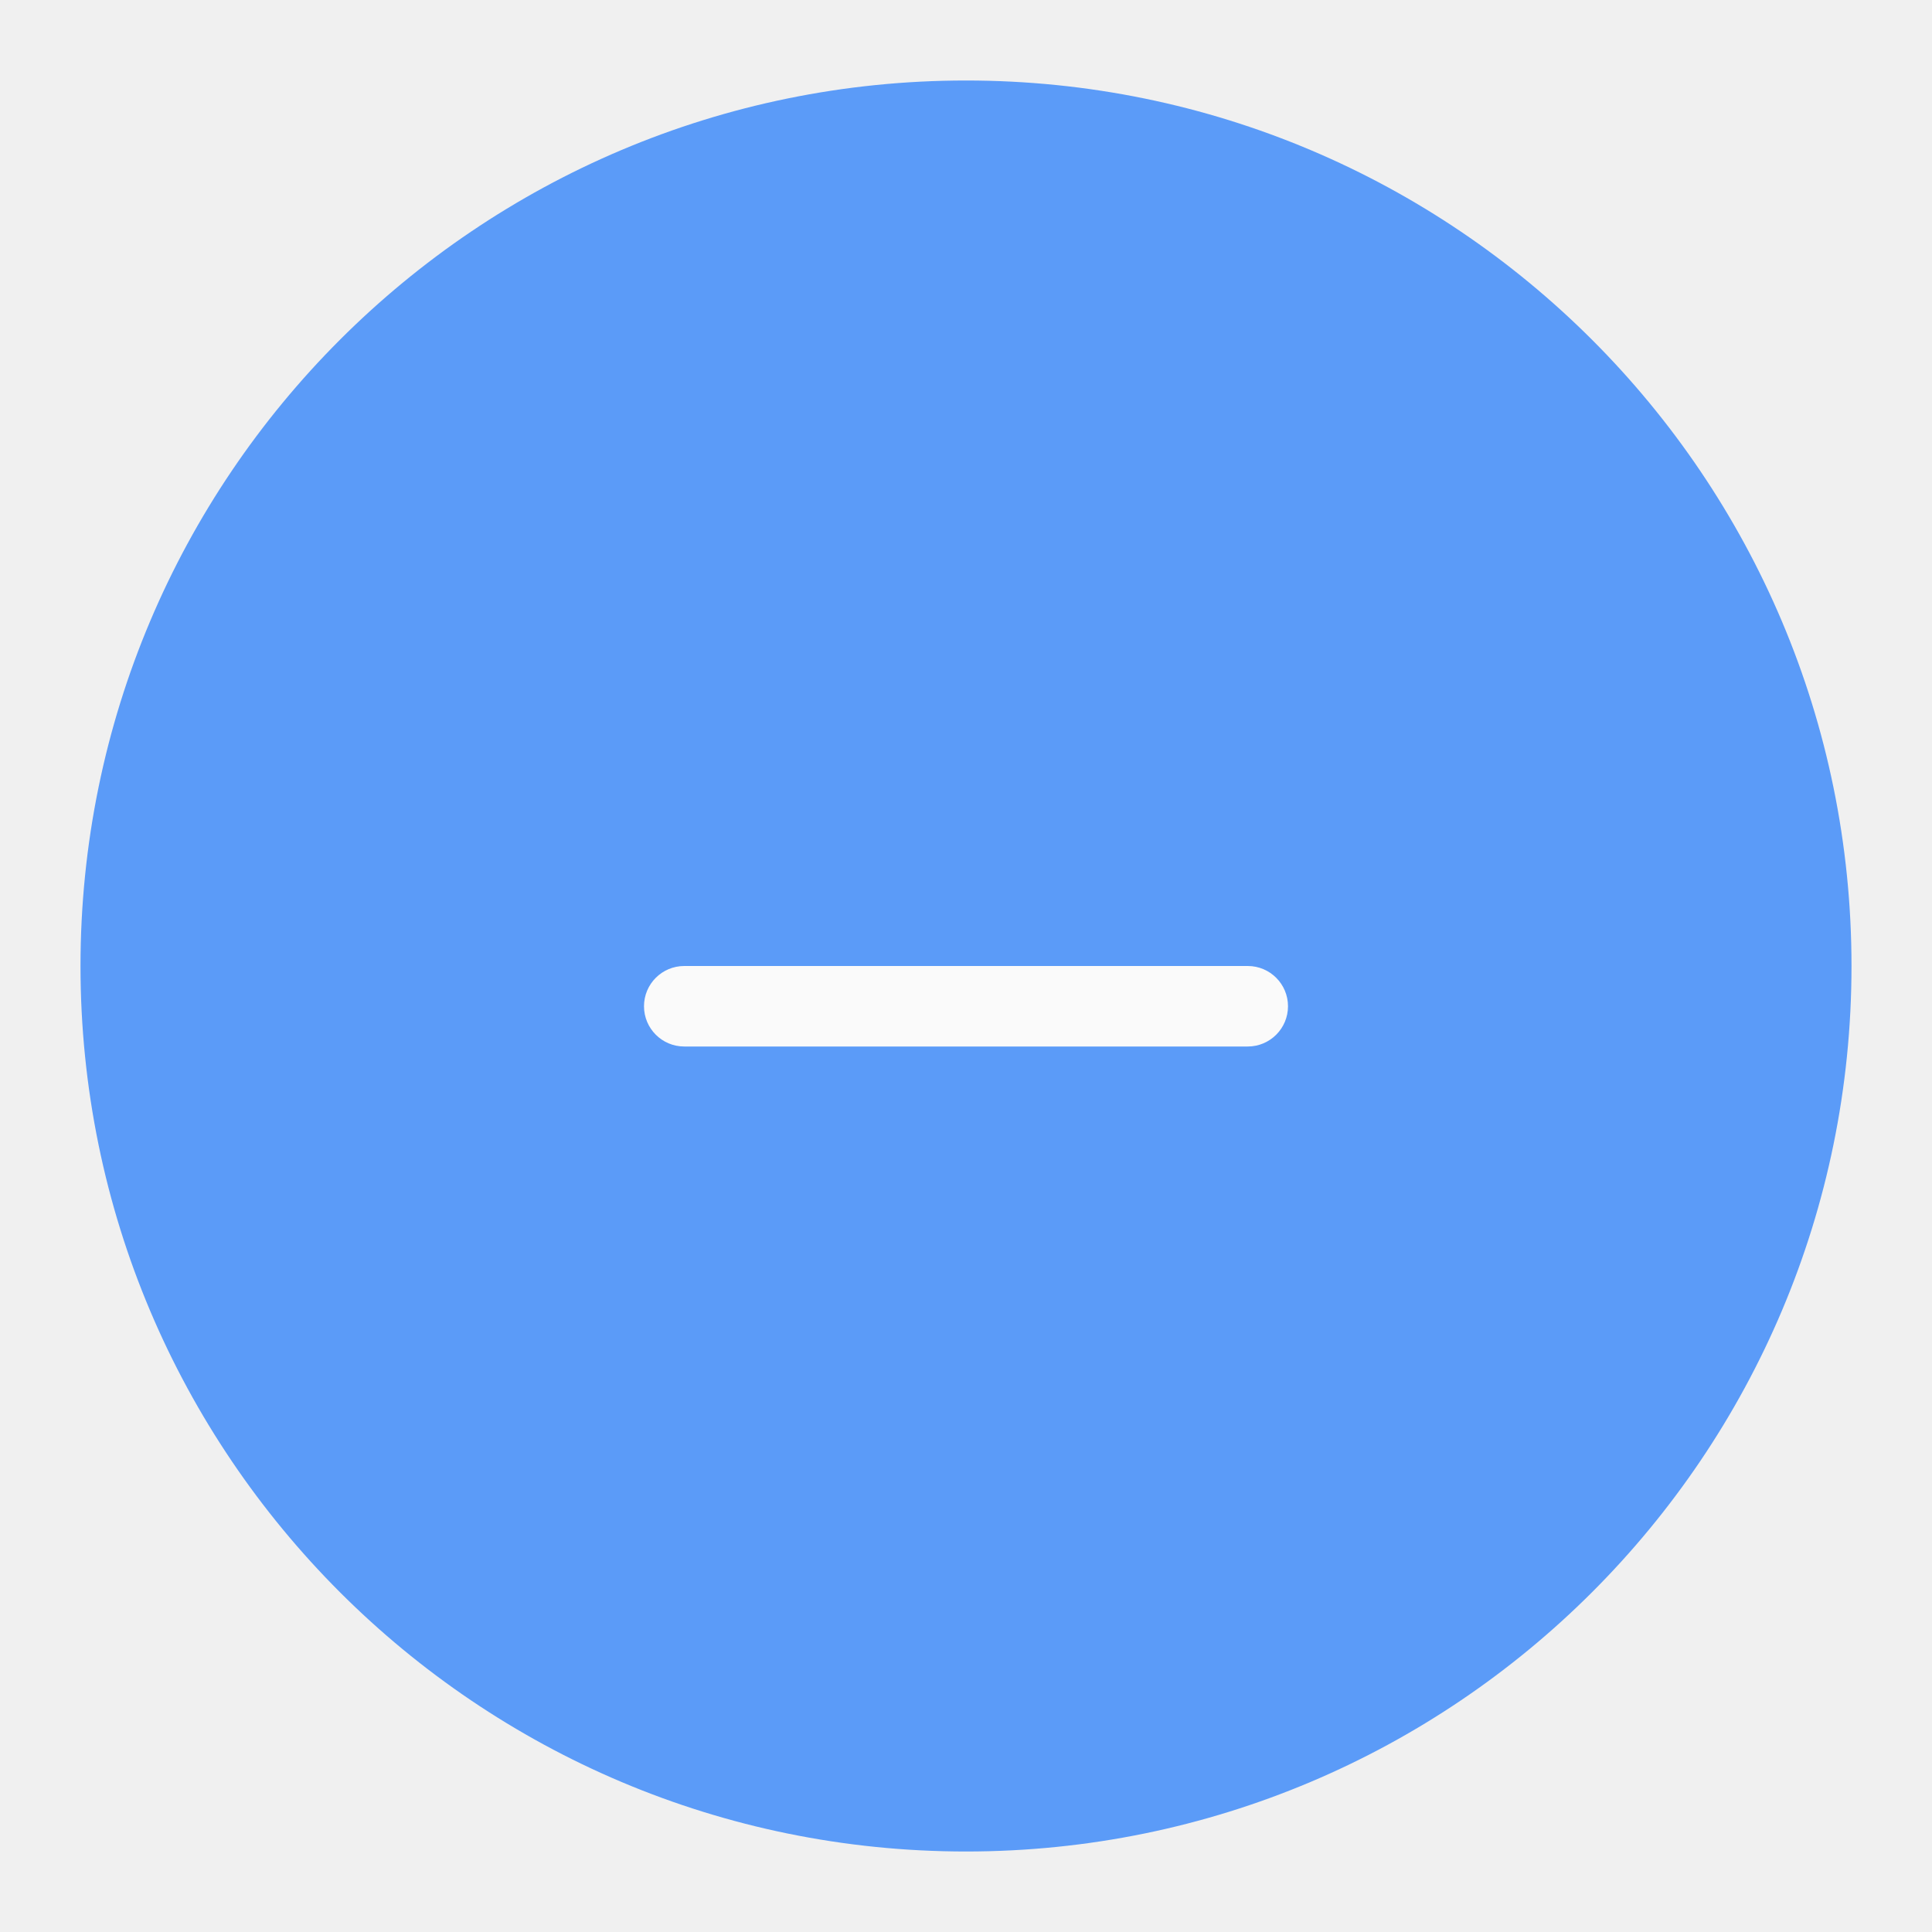
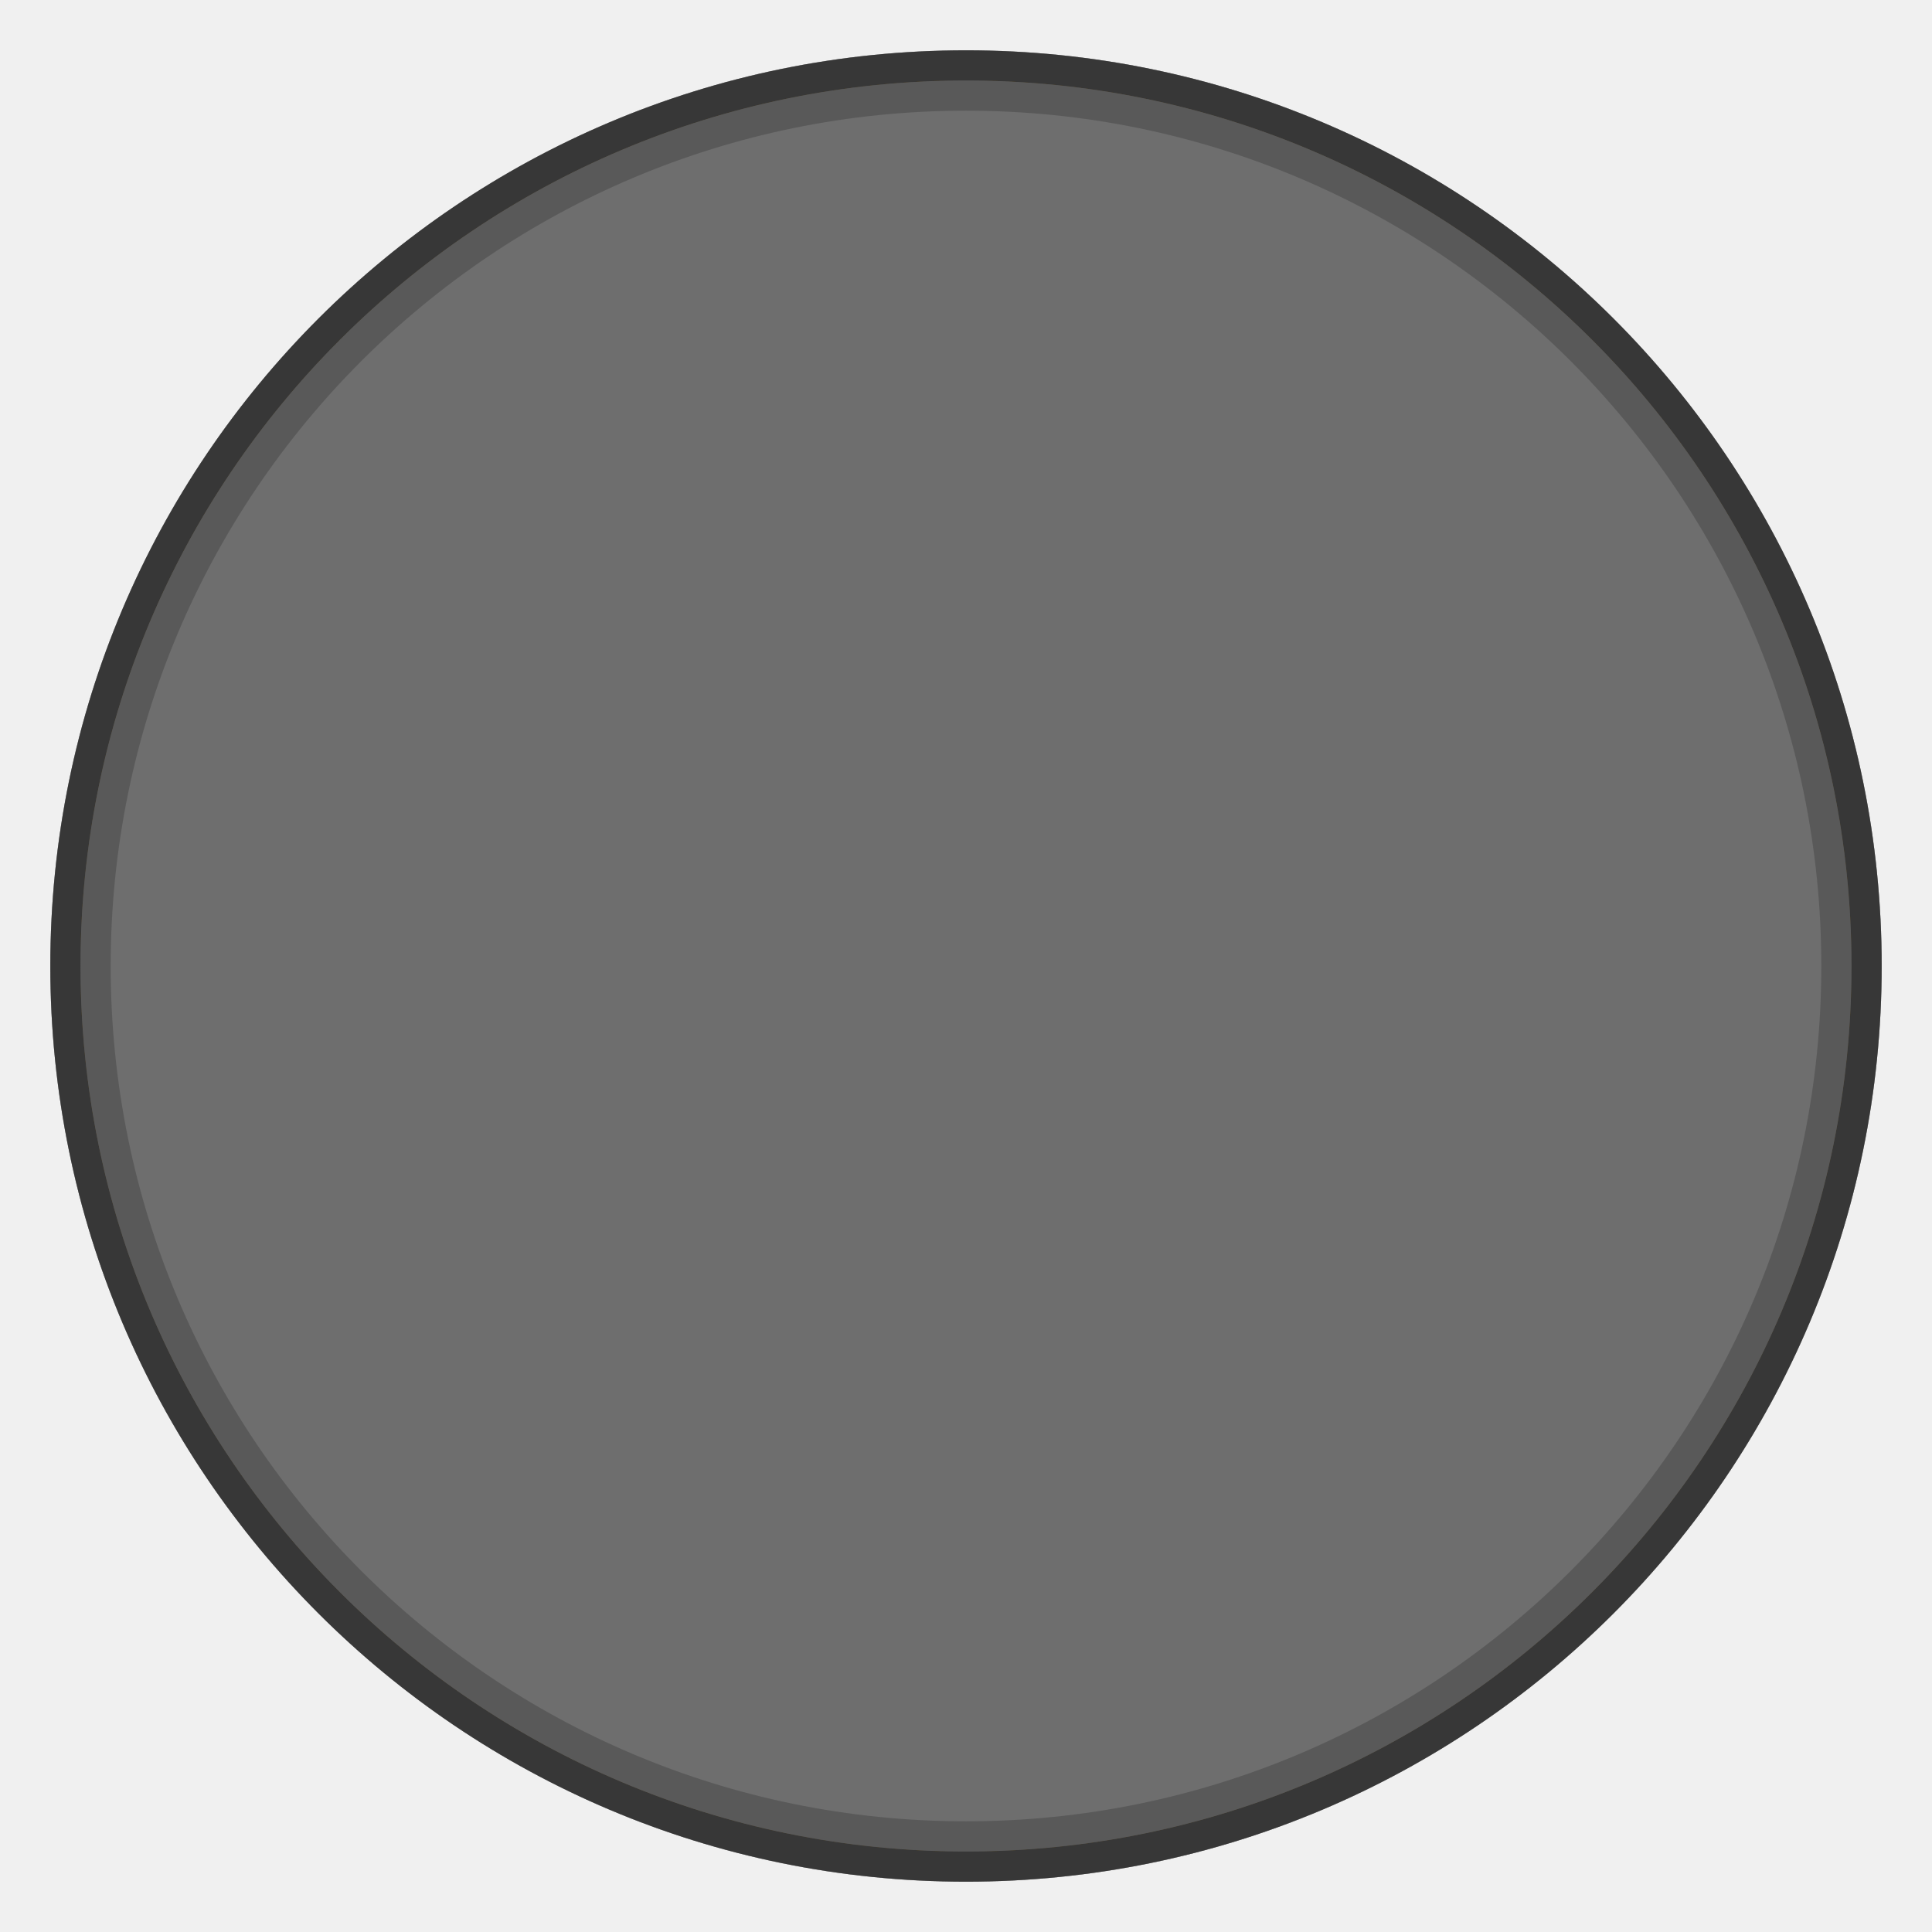
- <svg xmlns="http://www.w3.org/2000/svg" xmlns:xlink="http://www.w3.org/1999/xlink" width="24" height="24" id="svg4428" version="1.1">
-   <defs id="defs4430" />
-   <defs id="defs3">
-     <style id="current-color-scheme" type="text/css">.ColorScheme-Text {
-         color:#e0e0e0;
-         stop-color:#e0e0e0;
-       }
-       .ColorScheme-Background {
-         color:#2c2c2c;
-         stop-color:#2c2c2c;
-       }
-       .ColorScheme-HeaderBackground {
-         color:#242424;
-         stop-color:#242424;
-       }
-       .ColorScheme-Highlight {
-         color:#e0e0e0;
-         stop-color:#e0e0e0;
-       }</style>
-   </defs>
-   <g id="layer1" transform="translate(0,-1098.52)">
-     <use x="0" y="0" xlink:href="#inactive-center" id="deactivated-center" transform="translate(35,4.6679688e-5)" width="100%" height="100%" />
-     <use height="100%" width="100%" transform="translate(63.92312,4.6679688e-5)" id="deactivated-inactive-center" xlink:href="#inactive-center" y="0" x="0" />
-     <g id="active-center">
-       <circle style="opacity:0.06;fill:#ffffff;fill-opacity:1;stroke-width:11;stroke-linecap:round;stroke-linejoin:round;paint-order:stroke fill markers" id="circle1182" cx="-19" cy="1110.52" r="11" />
-       <rect x="-23" y="1110.52" width="8" height="1" rx="0.5" ry="0.5" style="opacity:0.65;fill:#ffffff;paint-order:stroke fill markers" id="rect1598" />
-     </g>
-     <g id="hover-center">
-       <circle style="fill:#5b9bf8;fill-opacity:1;stroke-width:11;stroke-linecap:round;stroke-linejoin:round;paint-order:stroke fill markers" id="circle1186" cx="12" cy="1110.52" r="11" />
-       <rect x="8" y="1110.52" width="8" height="1" rx="0.5" ry="0.5" style="fill:#fafafa;paint-order:stroke fill markers" id="rect2887-3" />
-     </g>
-     <g id="use1861-5" transform="translate(15,506.1576)" />
-     <g id="pressed-center">
-       <circle style="fill:#5b9bf8;fill-opacity:1;stroke-width:11;stroke-linecap:round;stroke-linejoin:round;paint-order:stroke fill markers" id="circle1190" cx="52" cy="1110.52" r="11" />
-       <circle style="opacity:0.15;fill:#000000;fill-opacity:1;stroke-width:11;stroke-linecap:round;stroke-linejoin:round;paint-order:stroke fill markers" id="circle1192" cx="52" cy="1110.52" r="11" />
-       <rect x="48" y="1110.52" width="8" height="1" rx="0.5" ry="0.5" style="fill:#fafafa;paint-order:stroke fill markers" id="rect2932-6" />
-     </g>
-     <g id="hover-inactive-center" transform="translate(0,31.00005)">
-       <circle style="opacity:0.15;fill:#ffffff;fill-opacity:1;stroke-width:11;stroke-linecap:round;stroke-linejoin:round;paint-order:stroke fill markers" id="circle8597" cx="-19" cy="1110.52" r="11" />
-       <rect x="-23" y="1110.52" width="8" height="1" rx="0.5" ry="0.5" style="opacity:1;fill:#ffffff;paint-order:stroke fill markers" id="rect8599" />
-     </g>
-     <g id="inactive-center" style="opacity:0.5">
-       <circle style="opacity:0.06;fill:#ffffff;fill-opacity:1;stroke-width:11;stroke-linecap:round;stroke-linejoin:round;paint-order:stroke fill markers" id="circle8605" cx="86" cy="1110.52" r="11" />
-       <rect x="82" y="1110.52" width="8" height="1" rx="0.5" ry="0.5" style="opacity:0.65;fill:#ffffff;paint-order:stroke fill markers" id="rect8607" />
-     </g>
+ <svg xmlns="http://www.w3.org/2000/svg" width="24" height="24" version="1.1">
+   <g id="active-center">
+     <circle cx="12" cy="12" r="11" fill="#FEBC2E" stroke="#00000030" stroke-width="0.75" />
+   </g>
+   <g id="hover-center">
+     <circle cx="12" cy="12" r="11" fill="#FEBC2E" stroke="#00000030" stroke-width="0.75" />
+     <path d="M 8.7,12 H 15.3" fill="none" stroke="#FFFFFF" stroke-width="1.8" stroke-linecap="round" />
+   </g>
+   <g id="pressed-center">
+     <circle cx="12" cy="12" r="11" fill="#D89E24" stroke="#00000030" stroke-width="0.75" />
+     <path d="M 8.7,12 H 15.3" fill="none" stroke="#FFFFFF" stroke-width="1.8" stroke-linecap="round" />
+   </g>
+   <g id="inactive-center">
+     <circle cx="12" cy="12" r="11" fill="#6E6E6E" stroke="#00000030" stroke-width="0.75" />
+   </g>
+   <g id="hover-inactive-center">
+     <circle cx="12" cy="12" r="11" fill="#6E6E6E" stroke="#00000030" stroke-width="0.75" />
+     <path d="M 8.7,12 H 15.3" fill="none" stroke="#AAAAAA" stroke-width="1.8" stroke-linecap="round" />
+   </g>
+   <g id="deactivated-center">
+     <circle cx="12" cy="12" r="11" fill="#6E6E6E" stroke="#00000030" stroke-width="0.75" />
+   </g>
+   <g id="deactivated-inactive-center">
+     <circle cx="12" cy="12" r="11" fill="#6E6E6E" stroke="#00000030" stroke-width="0.75" />
  </g>
</svg>
